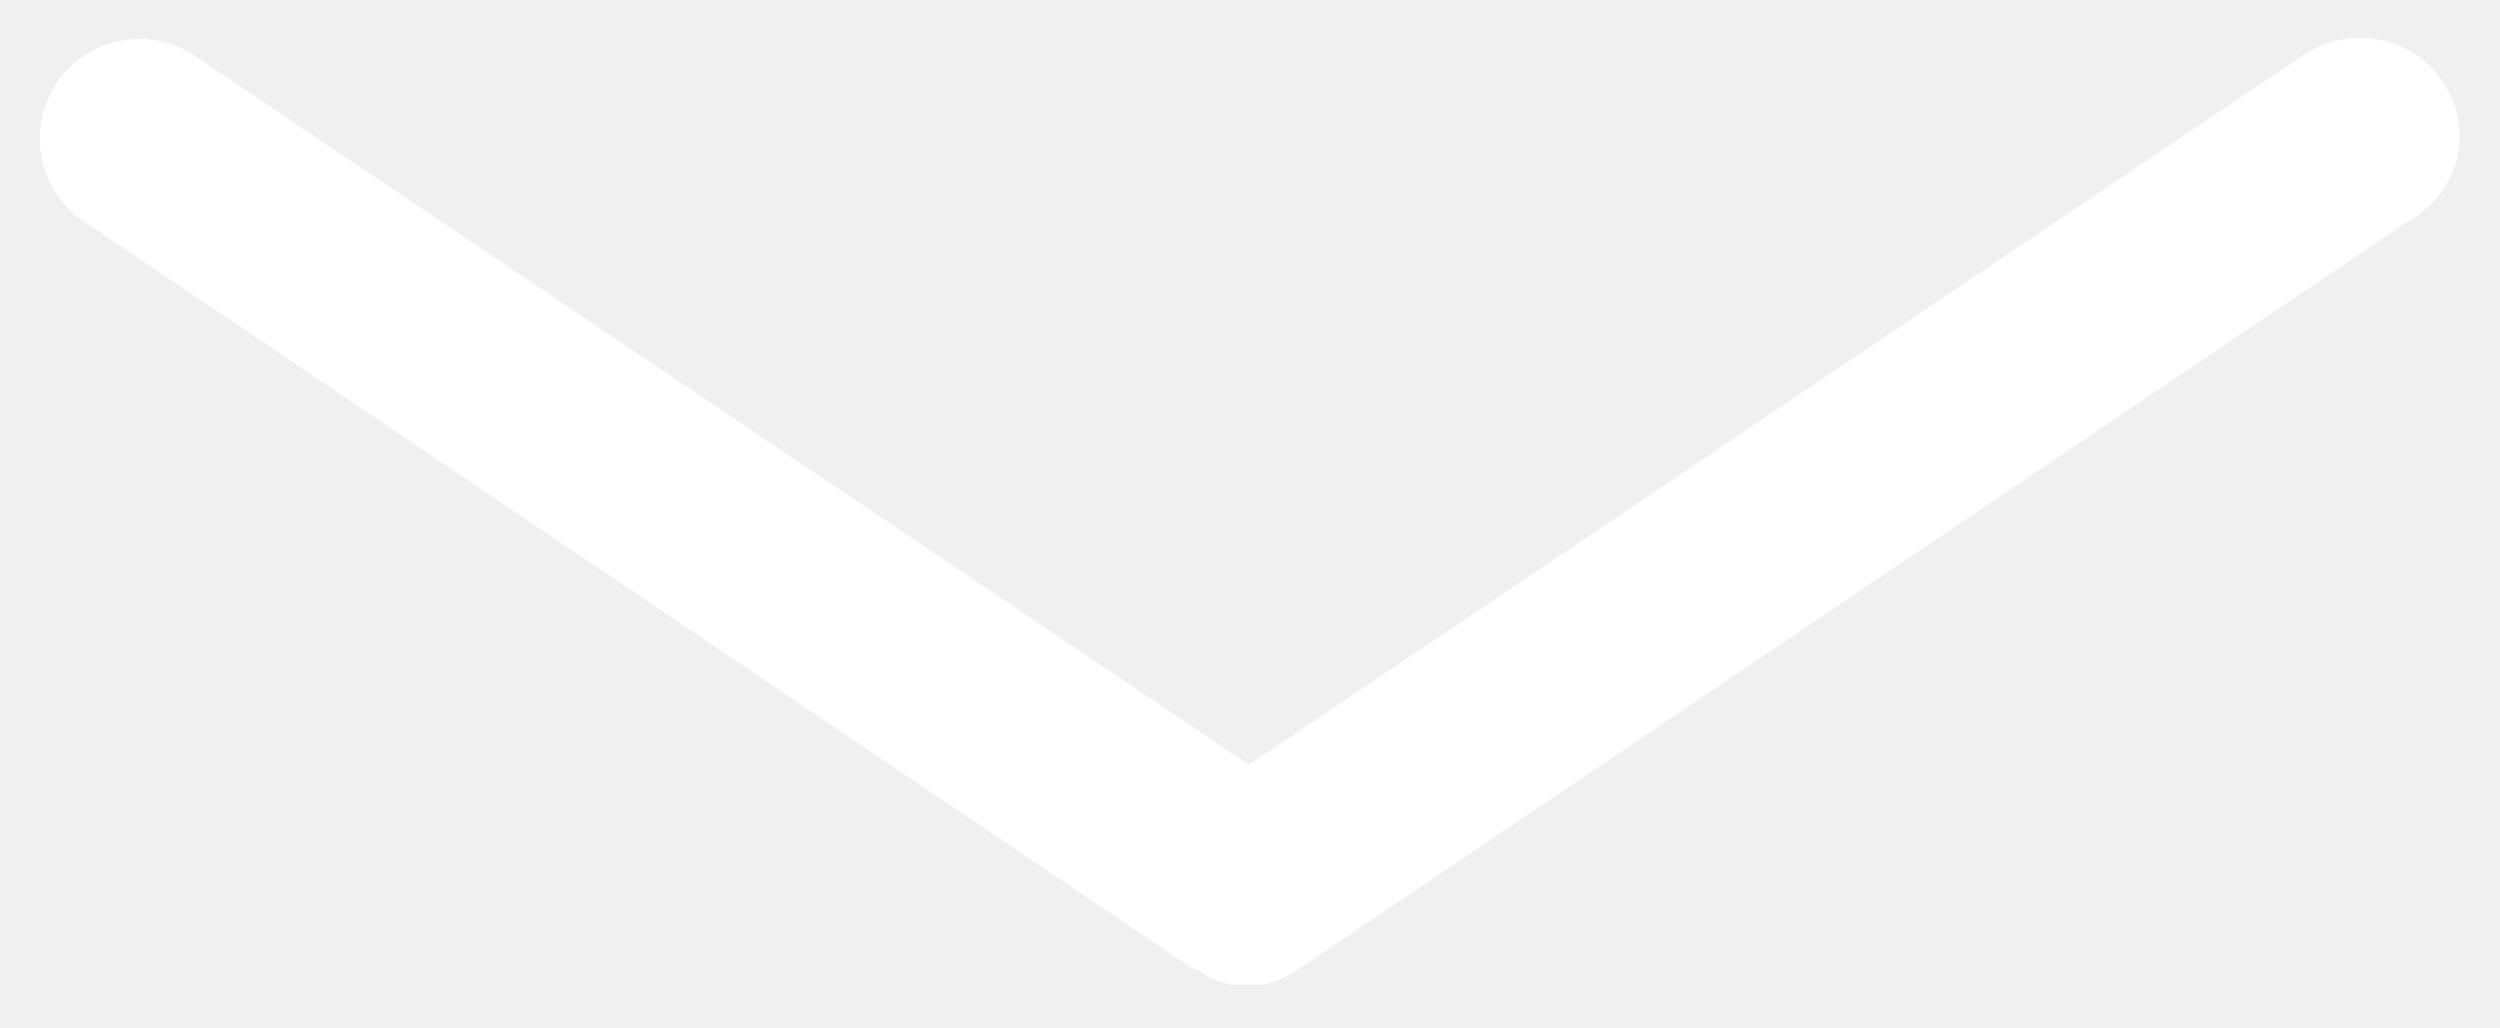
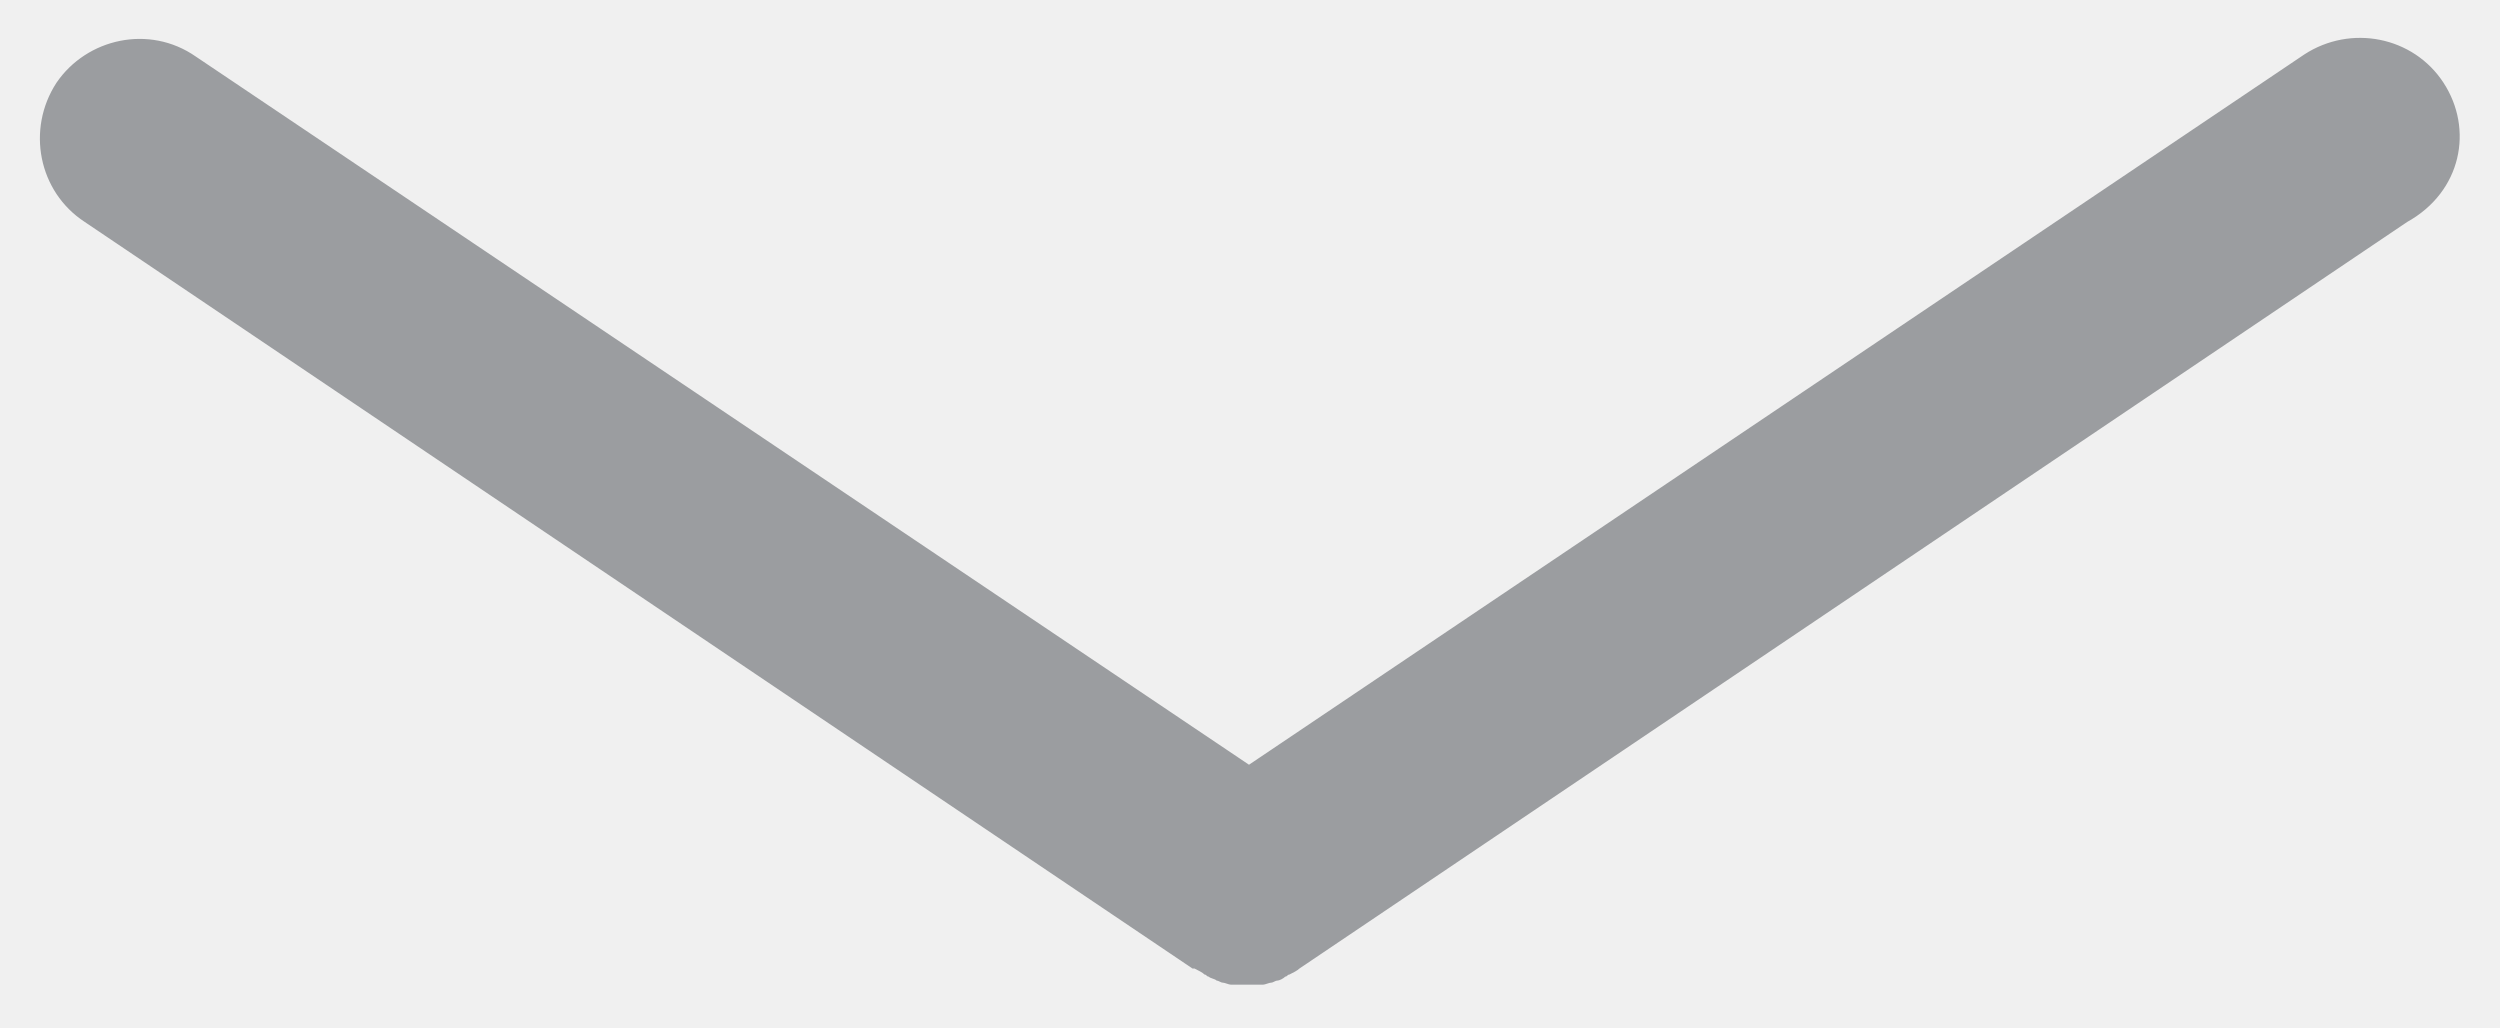
<svg xmlns="http://www.w3.org/2000/svg" version="1.1" id="Layer_1" x="0px" y="0px" viewBox="0 0 123.9 50.9" style="enable-background:new 0 0 123.9 50.9;" xml:space="preserve">
  <style type="text/css">
- 	.st0{fill:#FFFFFF;}
+ 	.st0{fill:#9B9DA0;}
</style>
-   <path class="st0" d="M121.1,4.1c-1.5-2.3-4.6-2.9-6.9-1.4L61.9,37.9L9.7,2.8C7.4,1.2,4.3,1.9,2.8,4.1c-1.5,2.3-0.9,5.4,1.4,6.9  l54.9,37c0,0,0,0,0,0l0,0c0,0,0,0,0.1,0c0.2,0.1,0.4,0.2,0.5,0.3c0.1,0,0.1,0.1,0.2,0.1c0.1,0.1,0.3,0.1,0.4,0.2  c0.1,0,0.2,0.1,0.3,0.1c0.1,0,0.3,0.1,0.4,0.1c0.1,0,0.2,0,0.2,0c0.2,0,0.4,0,0.6,0c0,0,0,0,0,0c0,0,0,0,0,0s0,0,0,0c0,0,0,0,0,0  c0.2,0,0.4,0,0.6,0c0.1,0,0.2,0,0.2,0c0.1,0,0.3-0.1,0.4-0.1c0.1,0,0.2-0.1,0.3-0.1c0.1,0,0.3-0.1,0.4-0.2c0.1,0,0.1-0.1,0.2-0.1  c0.2-0.1,0.4-0.2,0.5-0.3c0,0,0,0,0,0l0,0c0,0,0,0,0,0l54.9-37C122,9.5,122.6,6.4,121.1,4.1z" />
+   <path class="st0" d="M121.1,4.1c-1.5-2.3-4.6-2.9-6.9-1.4L61.9,37.9L9.7,2.8C7.4,1.2,4.3,1.9,2.8,4.1C1.3,6.4,1.9,9.5,4.2,11  l54.9,37l0,0l0,0c0,0,0,0,0.1,0c0.2,0.1,0.4,0.2,0.5,0.3c0.1,0,0.1,0.1,0.2,0.1c0.1,0.1,0.3,0.1,0.4,0.2c0.1,0,0.2,0.1,0.3,0.1  s0.3,0.1,0.4,0.1c0.1,0,0.2,0,0.2,0c0.2,0,0.4,0,0.6,0l0,0l0,0l0,0l0,0c0.2,0,0.4,0,0.6,0c0.1,0,0.2,0,0.2,0c0.1,0,0.3-0.1,0.4-0.1  c0.1,0,0.2-0.1,0.3-0.1s0.3-0.1,0.4-0.2c0.1,0,0.1-0.1,0.2-0.1c0.2-0.1,0.4-0.2,0.5-0.3l0,0l0,0l0,0l54.9-37  C122,9.5,122.6,6.4,121.1,4.1z" />
</svg>
